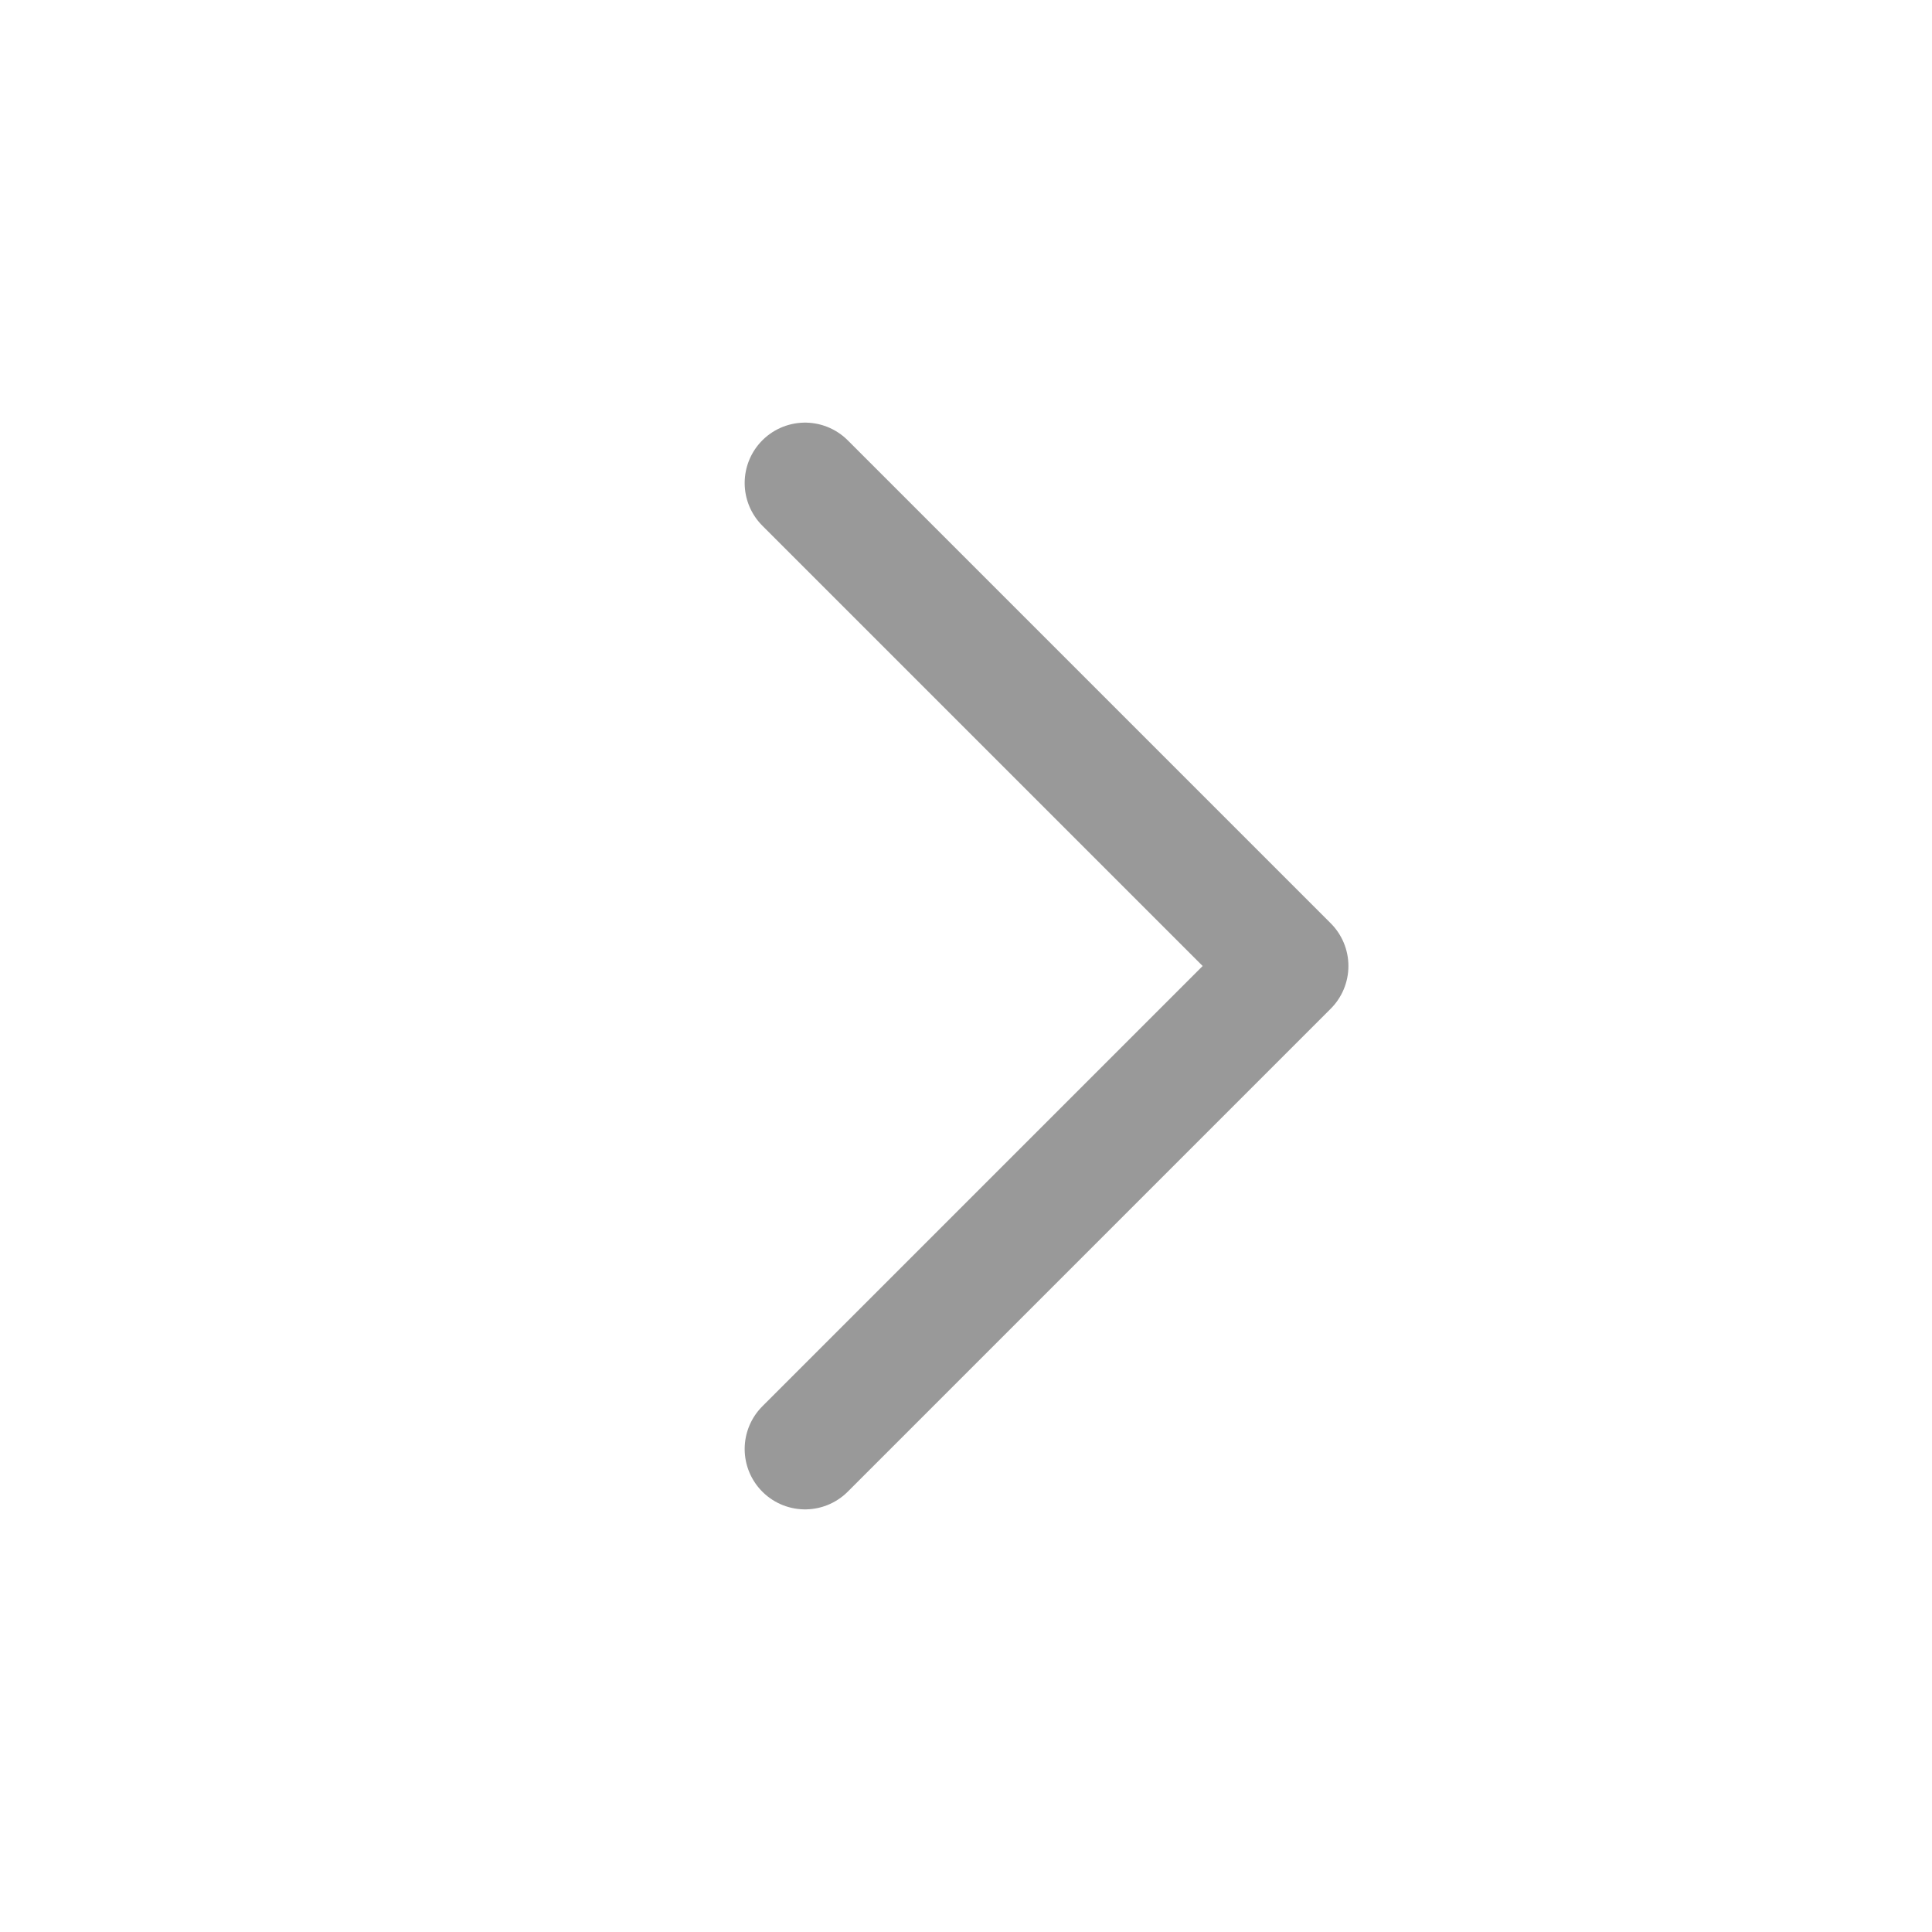
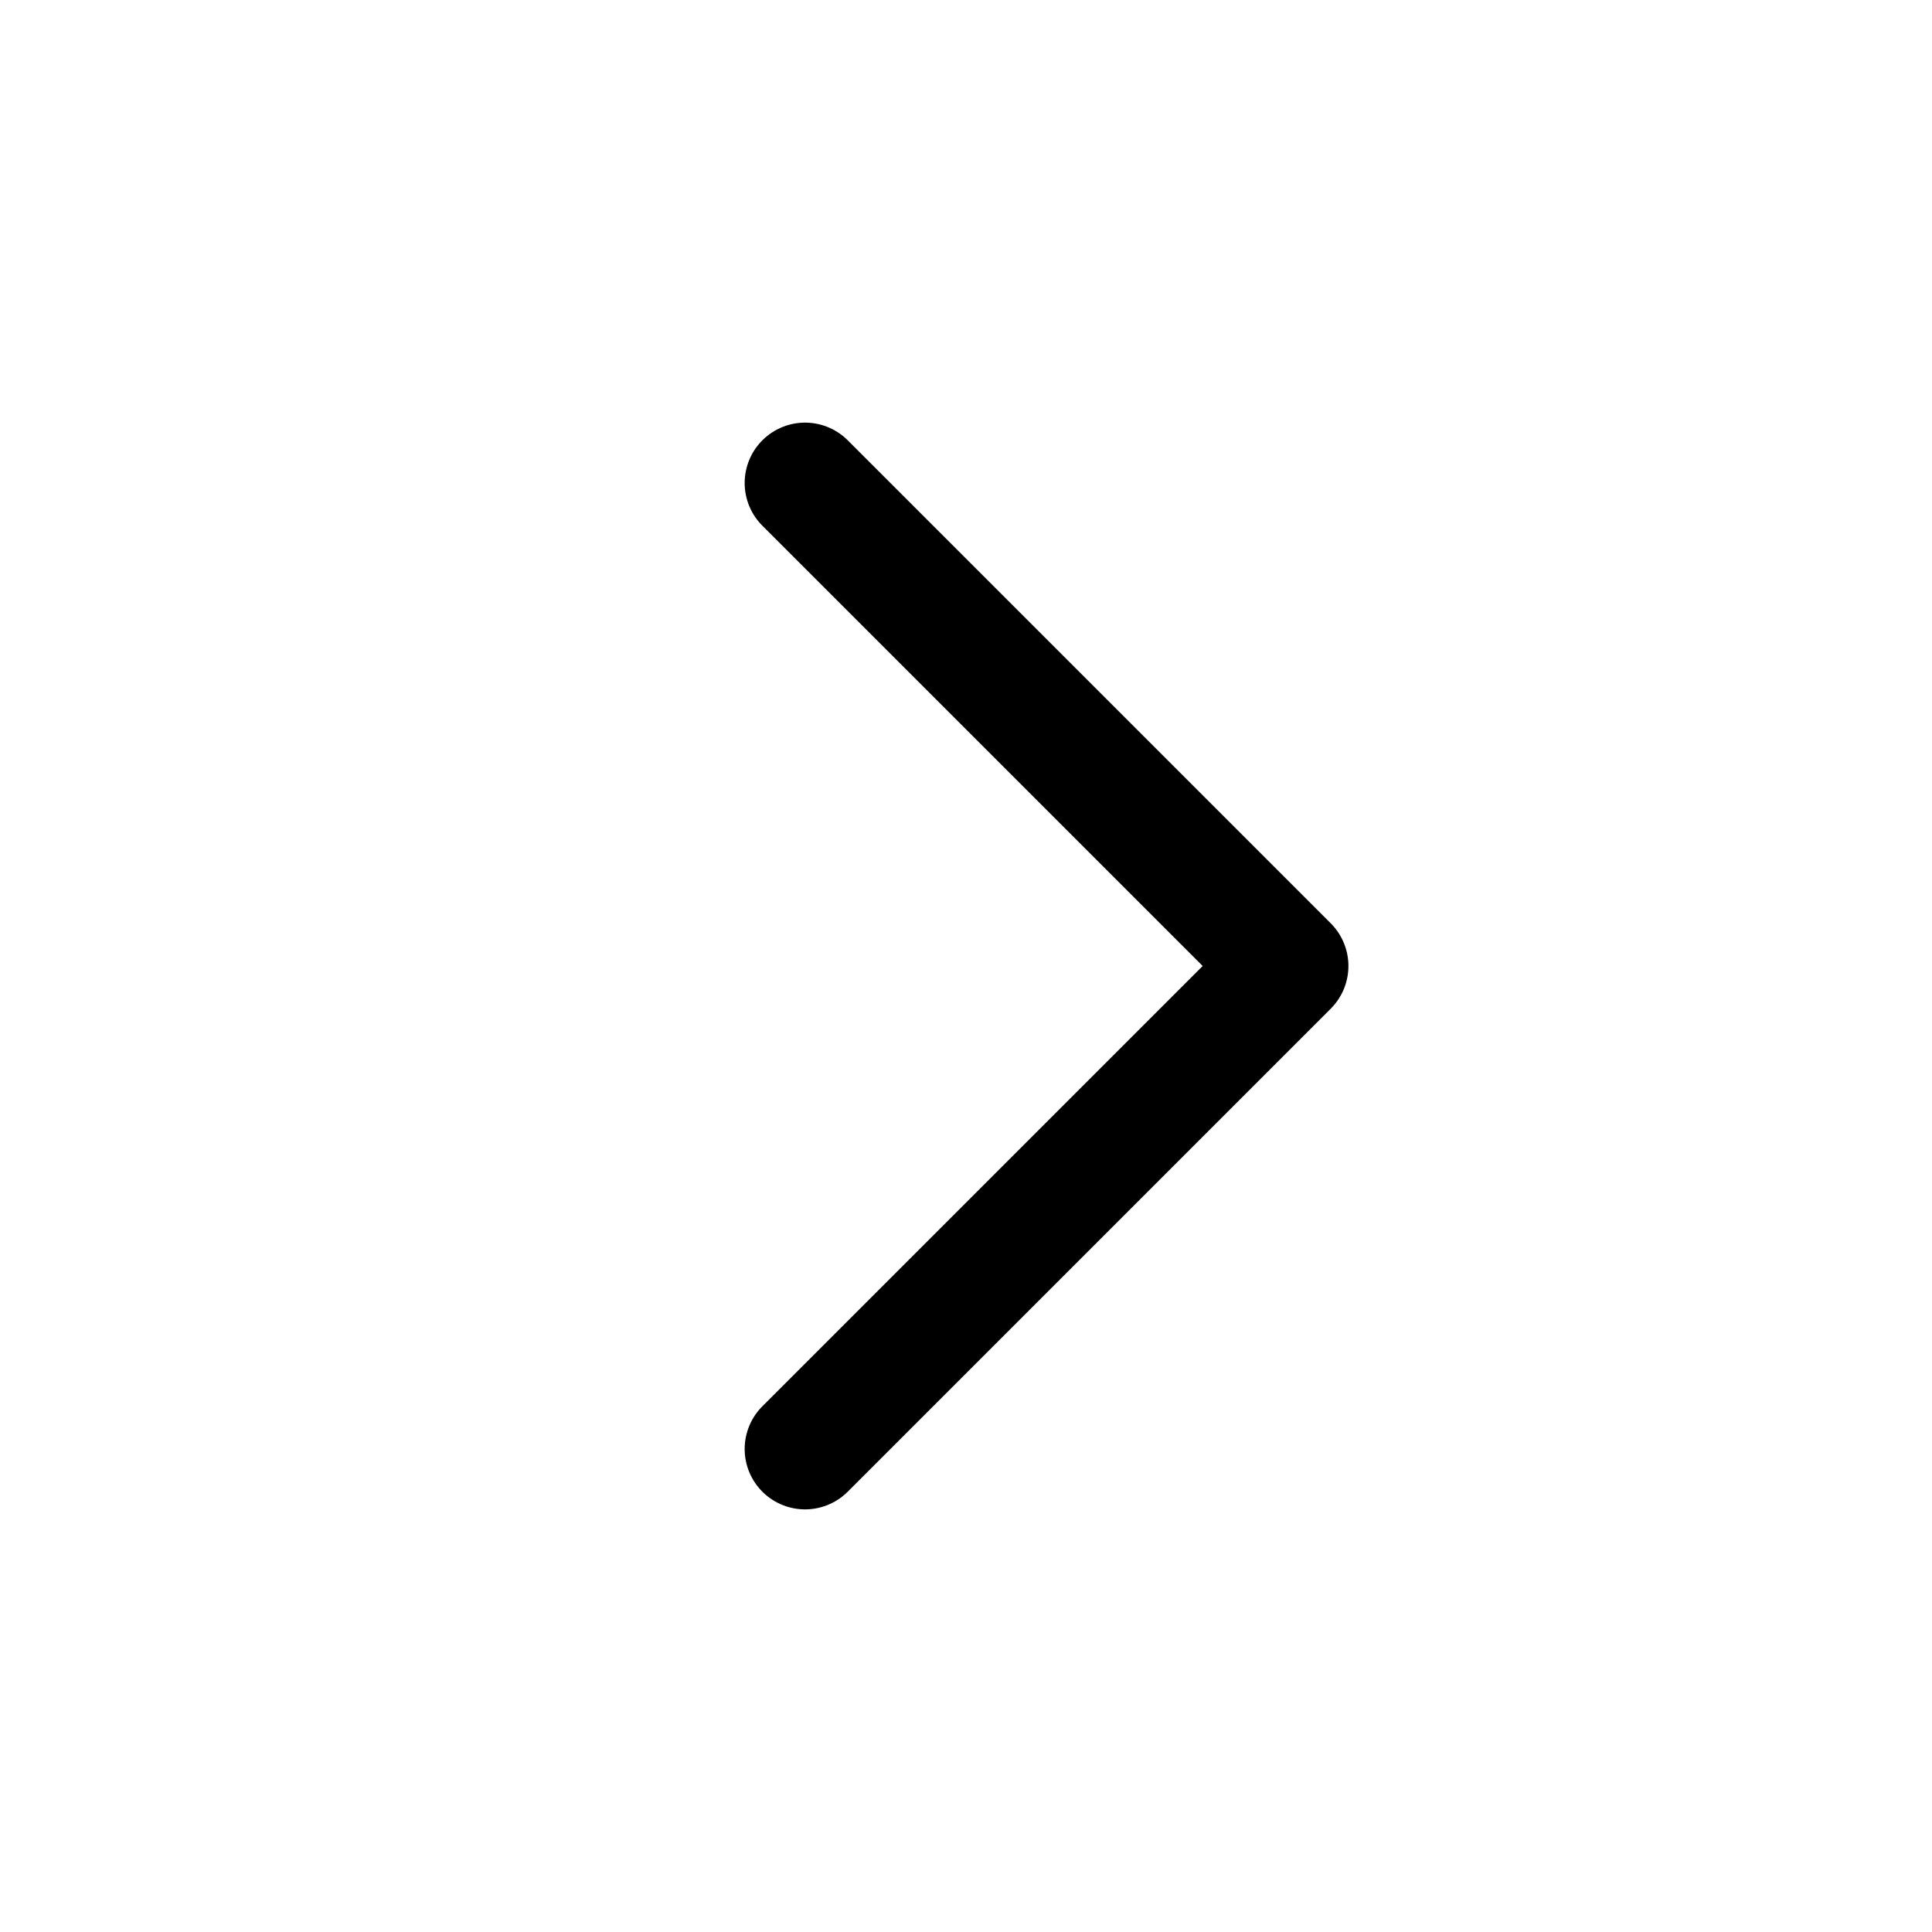
<svg xmlns="http://www.w3.org/2000/svg" width="16" height="16" viewBox="0 0 16 16" fill="none">
-   <path d="M6.667 4L10.667 8L6.667 12" stroke="black" stroke-opacity="0.4" stroke-linecap="round" stroke-linejoin="round" />
+   <path d="M6.667 4L10.667 8L6.667 12" stroke="currentColor" stroke-linecap="round" stroke-linejoin="round" />
</svg>
